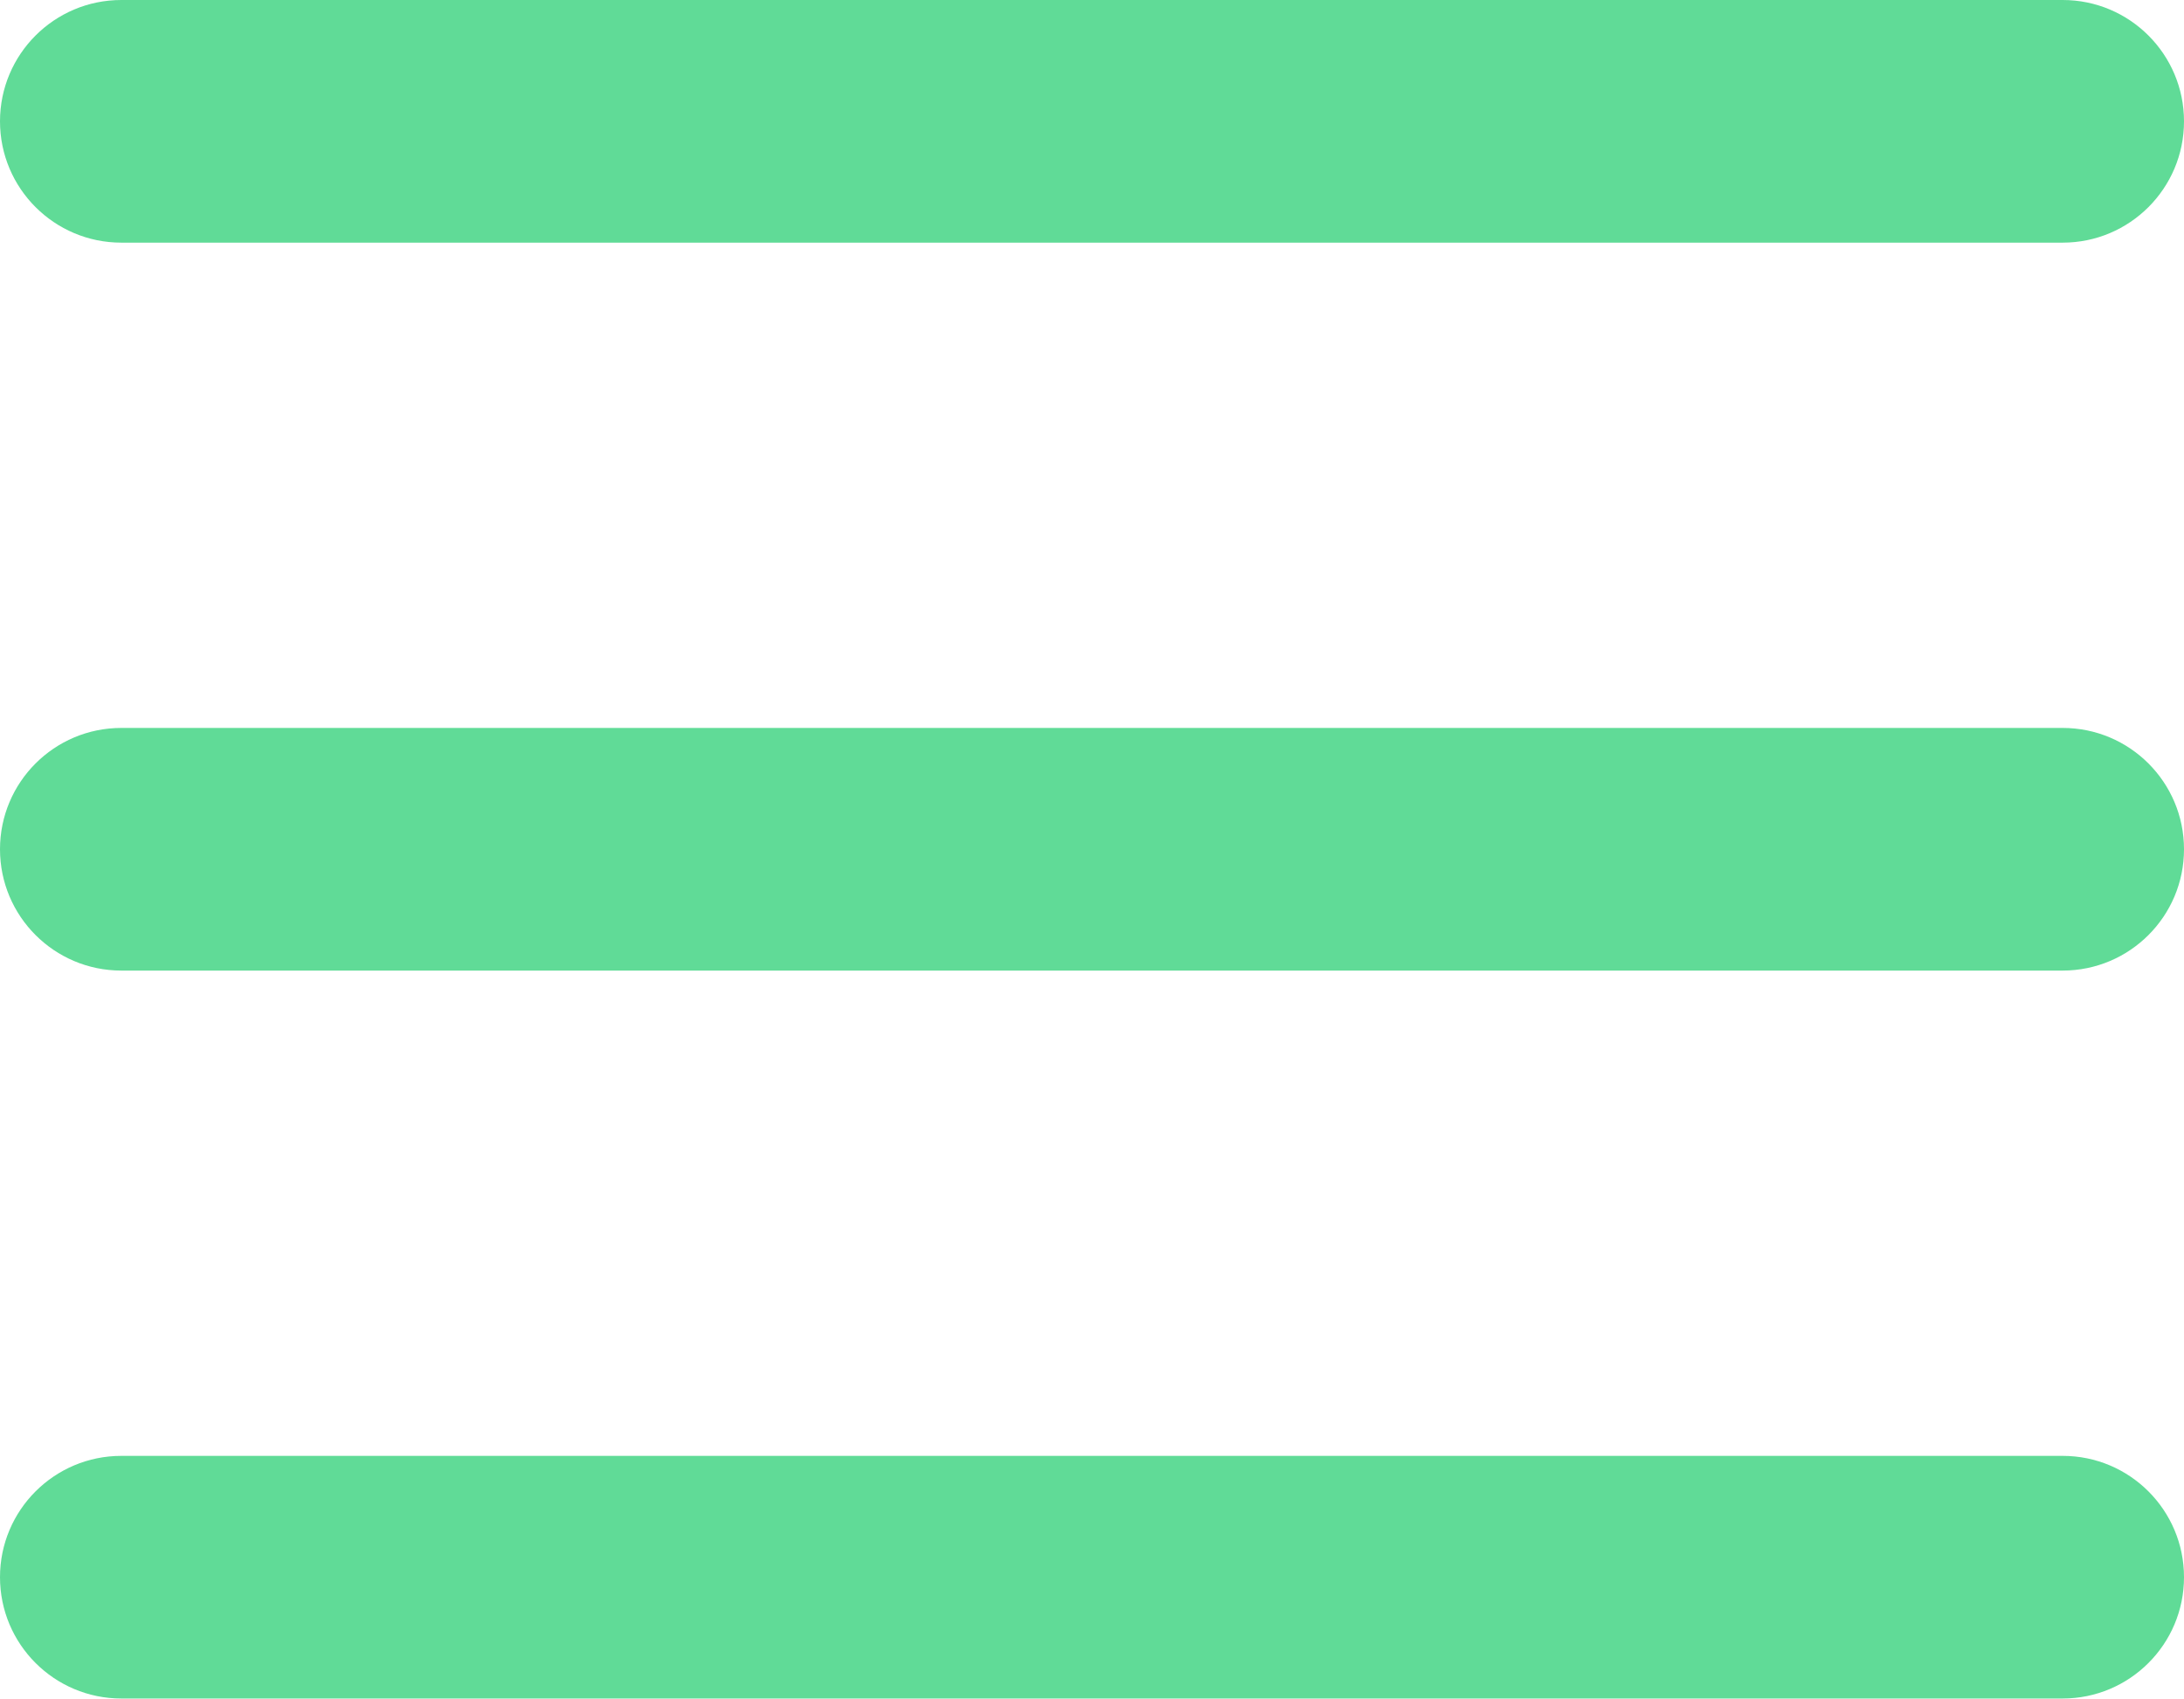
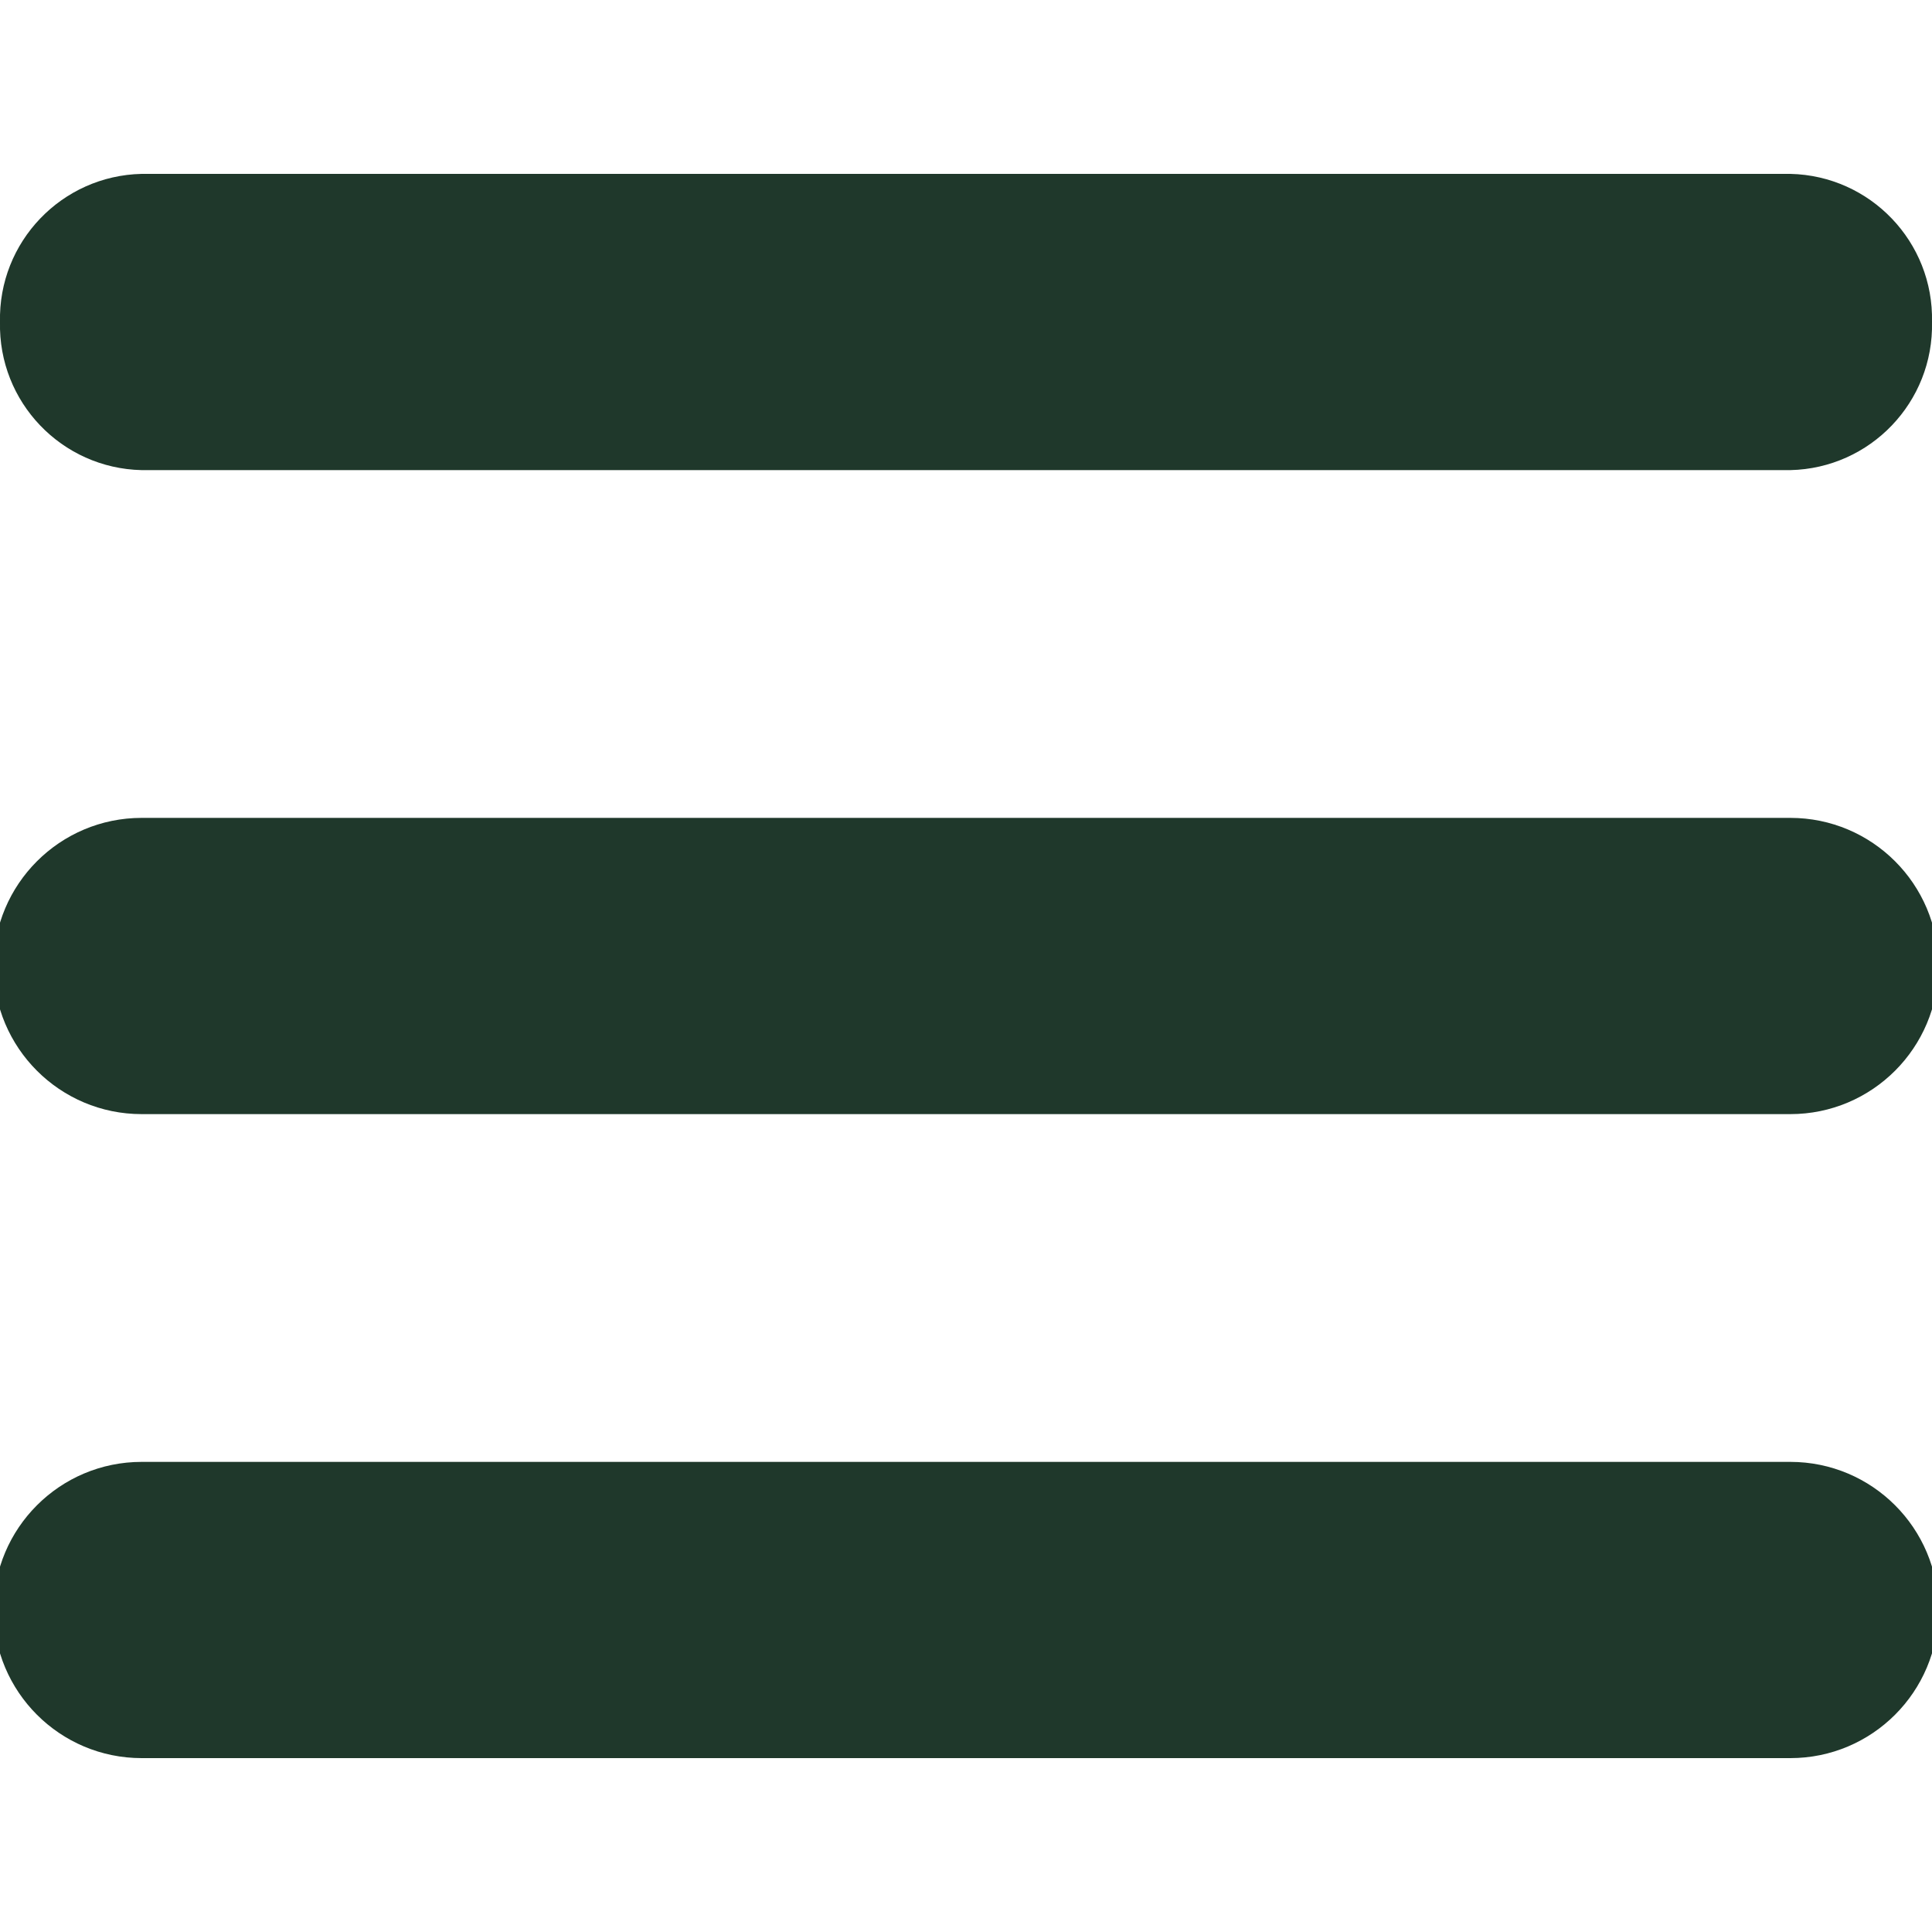
- <svg xmlns="http://www.w3.org/2000/svg" width="18" height="14">
-   <path fill="#60DB97" fill-rule="evenodd" d="M17 8H1a1 1 0 0 1 0-2h16a1 1 0 0 1 0 2zm0-6H1a1 1 0 0 1 0-2h16a1 1 0 0 1 0 2zM1 12h16a1 1 0 0 1 0 2H1a1 1 0 0 1 0-2z" />
+ <svg xmlns="http://www.w3.org/2000/svg" id="a5c5234d-435e-4034-bcd8-c6d933b99d8e" data-name="Ebene 1" viewBox="0 0 18 18">
+   <defs>
+     <style>.b51a943a-3cd5-4dc4-9727-06b2983d9f00{fill:#1f382b;}</style>
+   </defs>
+   <path class="b51a943a-3cd5-4dc4-9727-06b2983d9f00" d="M1.32,4.38H16.68A1.35,1.35,0,0,0,18,3a1.35,1.35,0,0,0-1.32-1.38H1.32A1.35,1.35,0,0,0,0,3,1.35,1.35,0,0,0,1.32,4.38Z" />
+   <path class="b51a943a-3cd5-4dc4-9727-06b2983d9f00" d="M16.68,13.62H1.32a1.38,1.38,0,0,0,0,2.76H16.68a1.38,1.38,0,0,0,0-2.76Z" />
+   <path class="b51a943a-3cd5-4dc4-9727-06b2983d9f00" d="M16.68,7.62H1.32a1.38,1.38,0,0,0,0,2.76H16.68a1.38,1.38,0,0,0,0-2.76Z" />
</svg>
